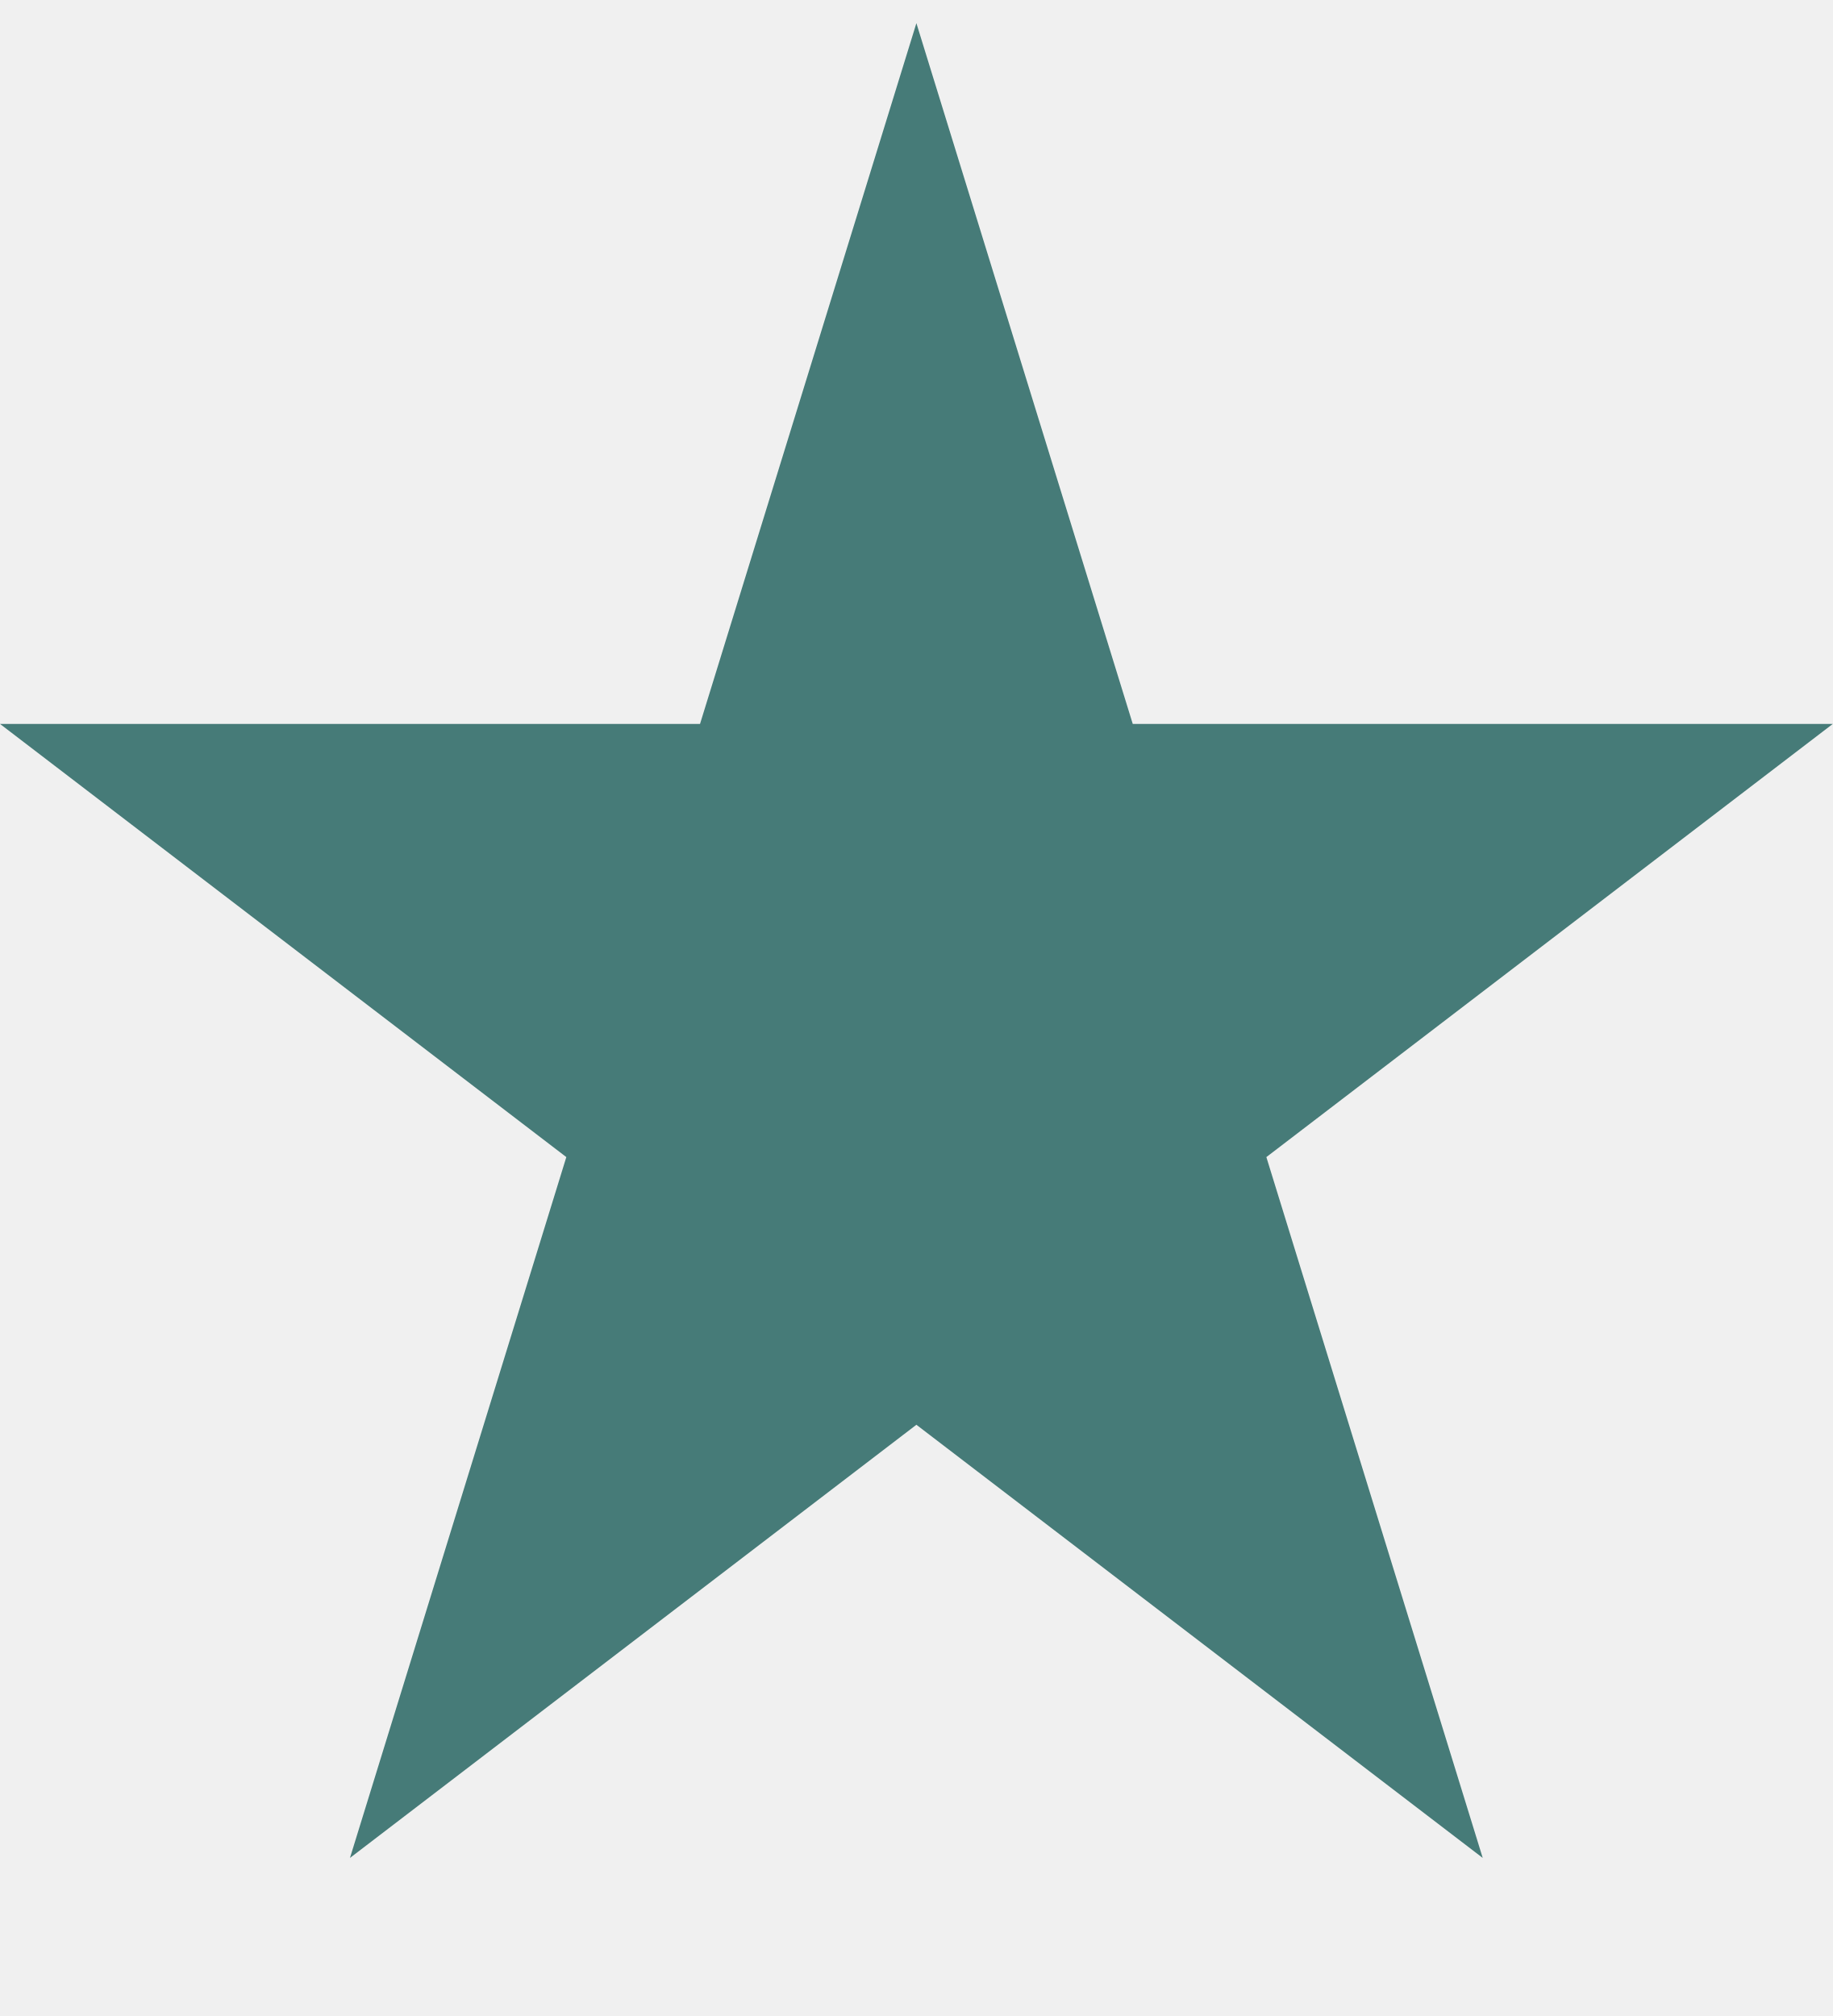
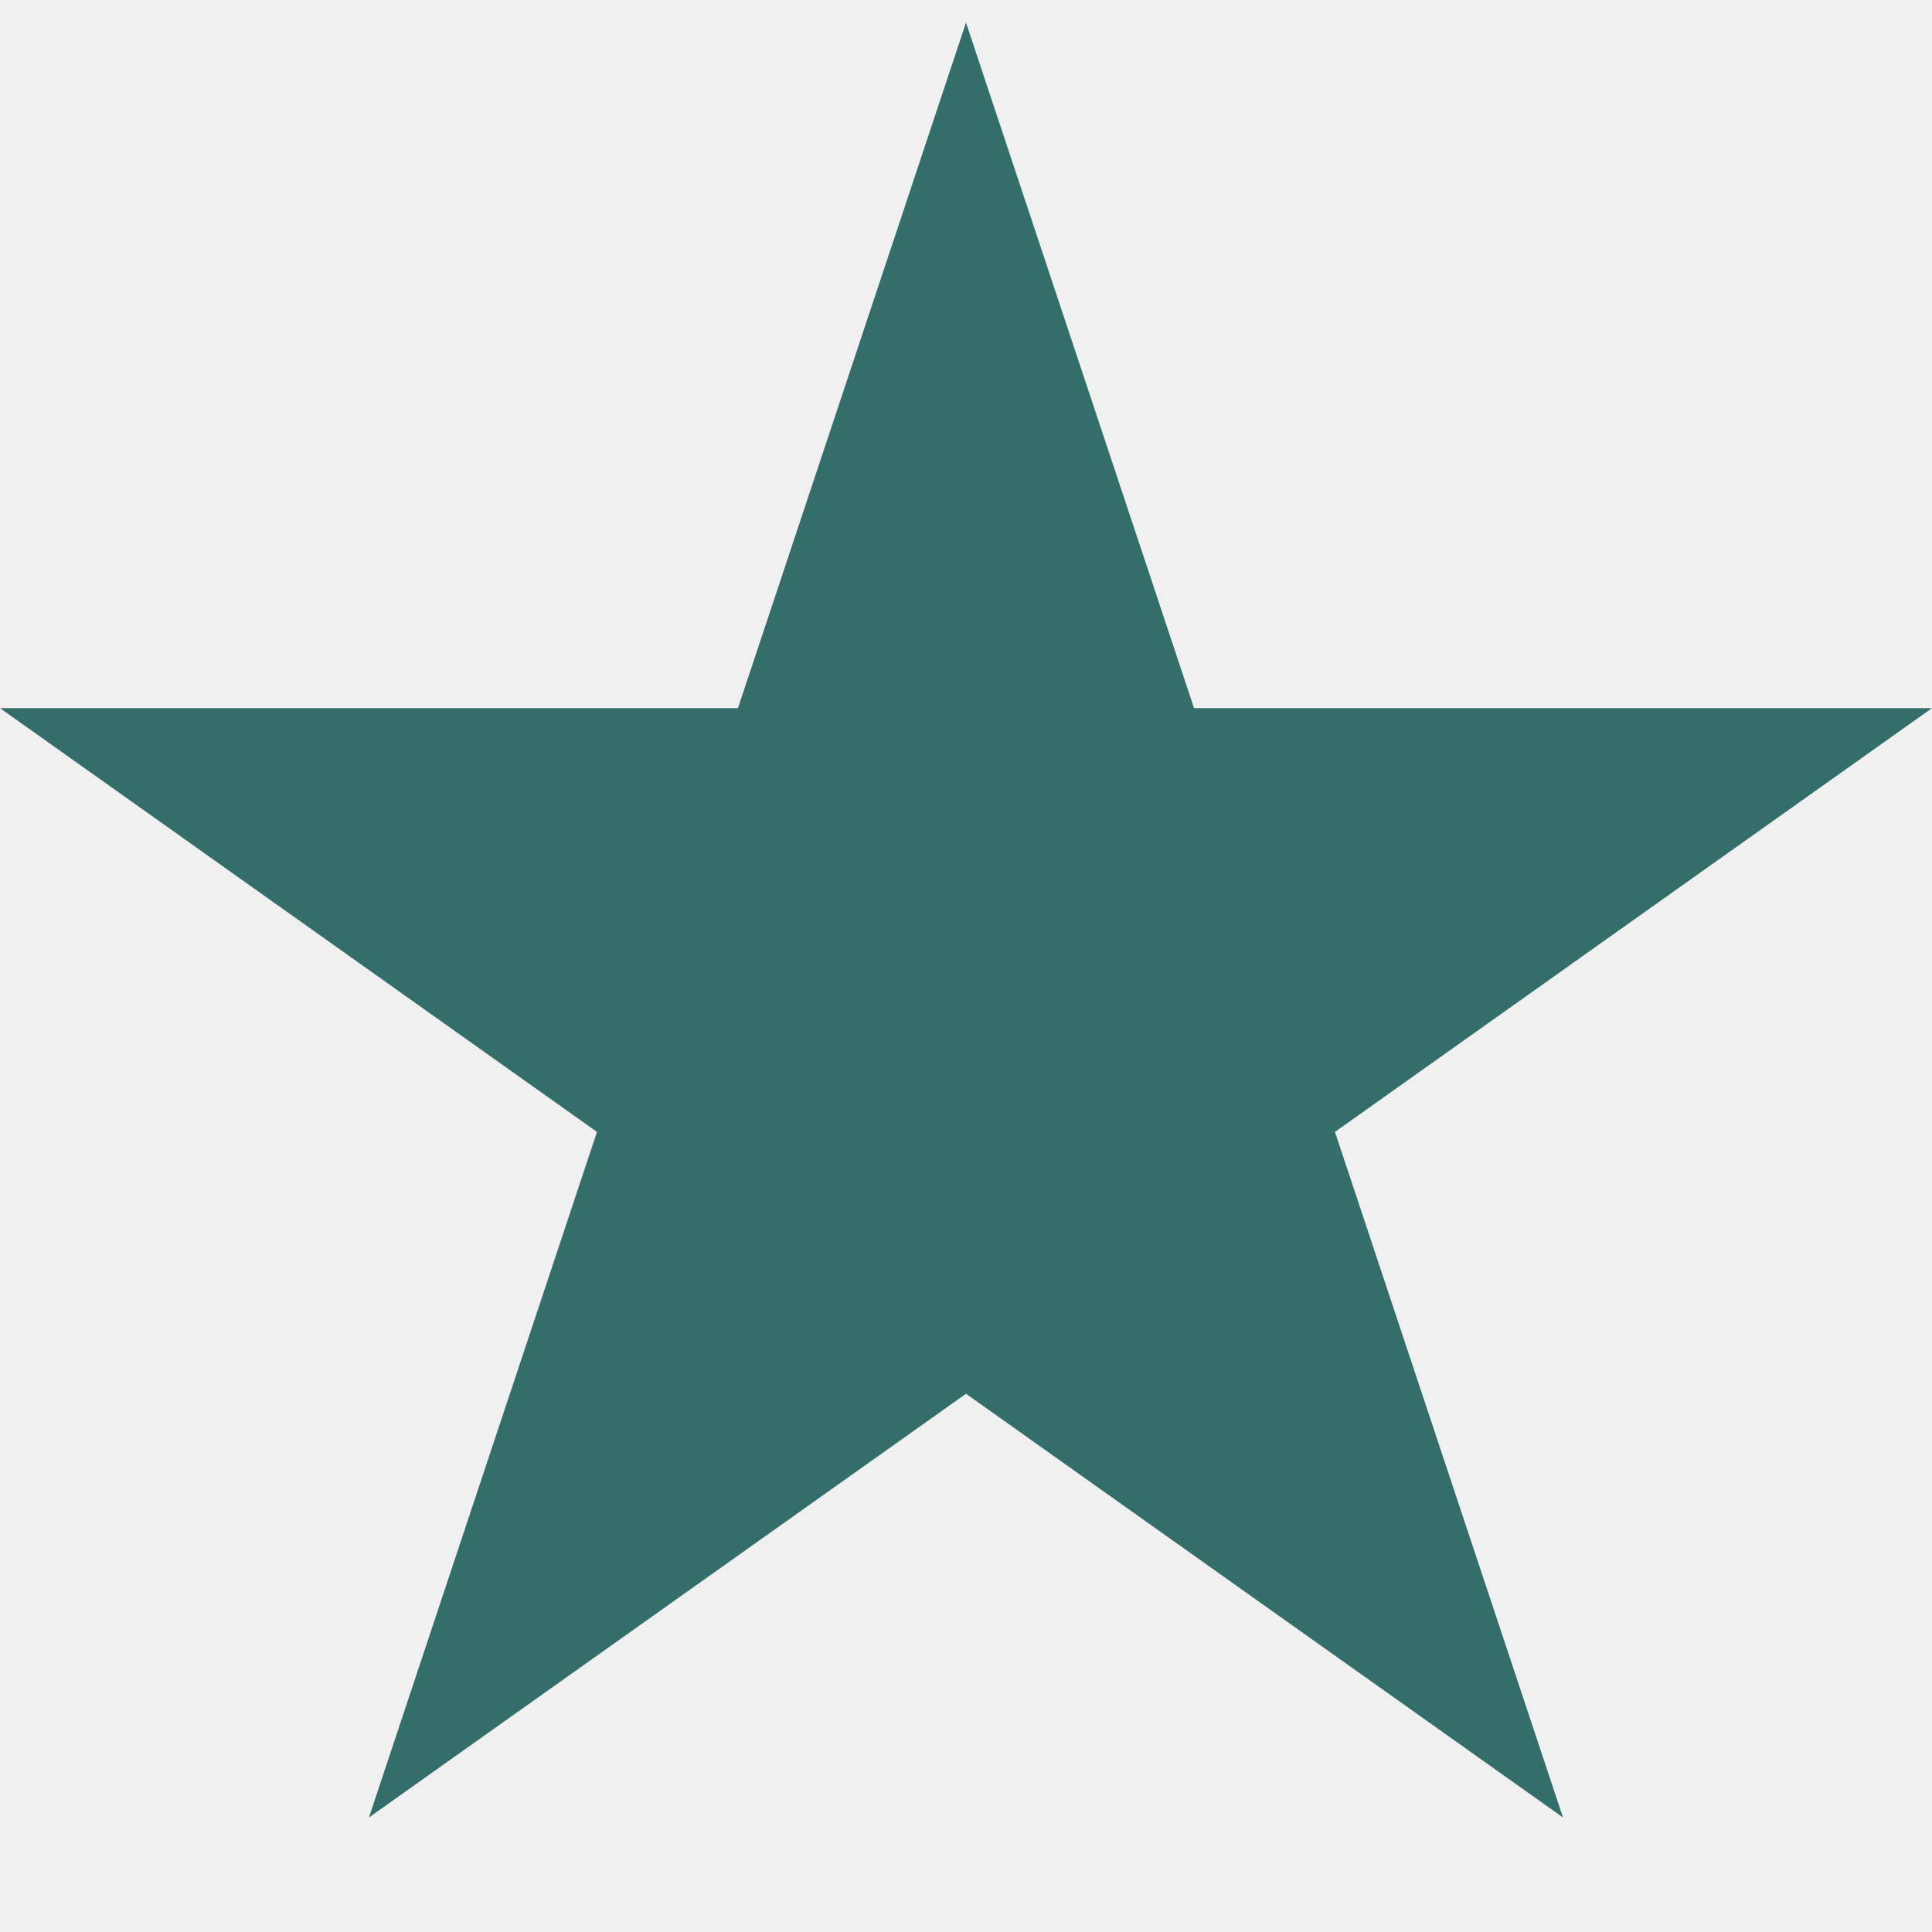
- <svg xmlns="http://www.w3.org/2000/svg" width="20" height="22" viewBox="0 0 20 22" fill="none">
+ <svg xmlns="http://www.w3.org/2000/svg" width="32" height="32" viewBox="0 0 32 32" fill="none">
  <g clip-path="url(#clip0)">
-     <path d="M10 0.253L12.361 7.9H20L13.819 12.627L16.18 20.275L10 15.548L3.819 20.275L6.18 12.627L0 7.9H7.639L10 0.253Z" fill="#336E6B" fill-opacity="0.9" />
+     <path d="M16 0.374L19.777 11.729H32L22.111 18.748L25.888 30.103L16 23.085L6.111 30.103L9.888 18.748L0 11.729H12.223L16 0.374Z" fill="#336E6B" />
  </g>
  <defs>
    <clipPath id="clip0">
-       <rect width="20" height="21.053" fill="white" />
+       <rect width="32" height="31.259" fill="white" />
    </clipPath>
  </defs>
</svg>
